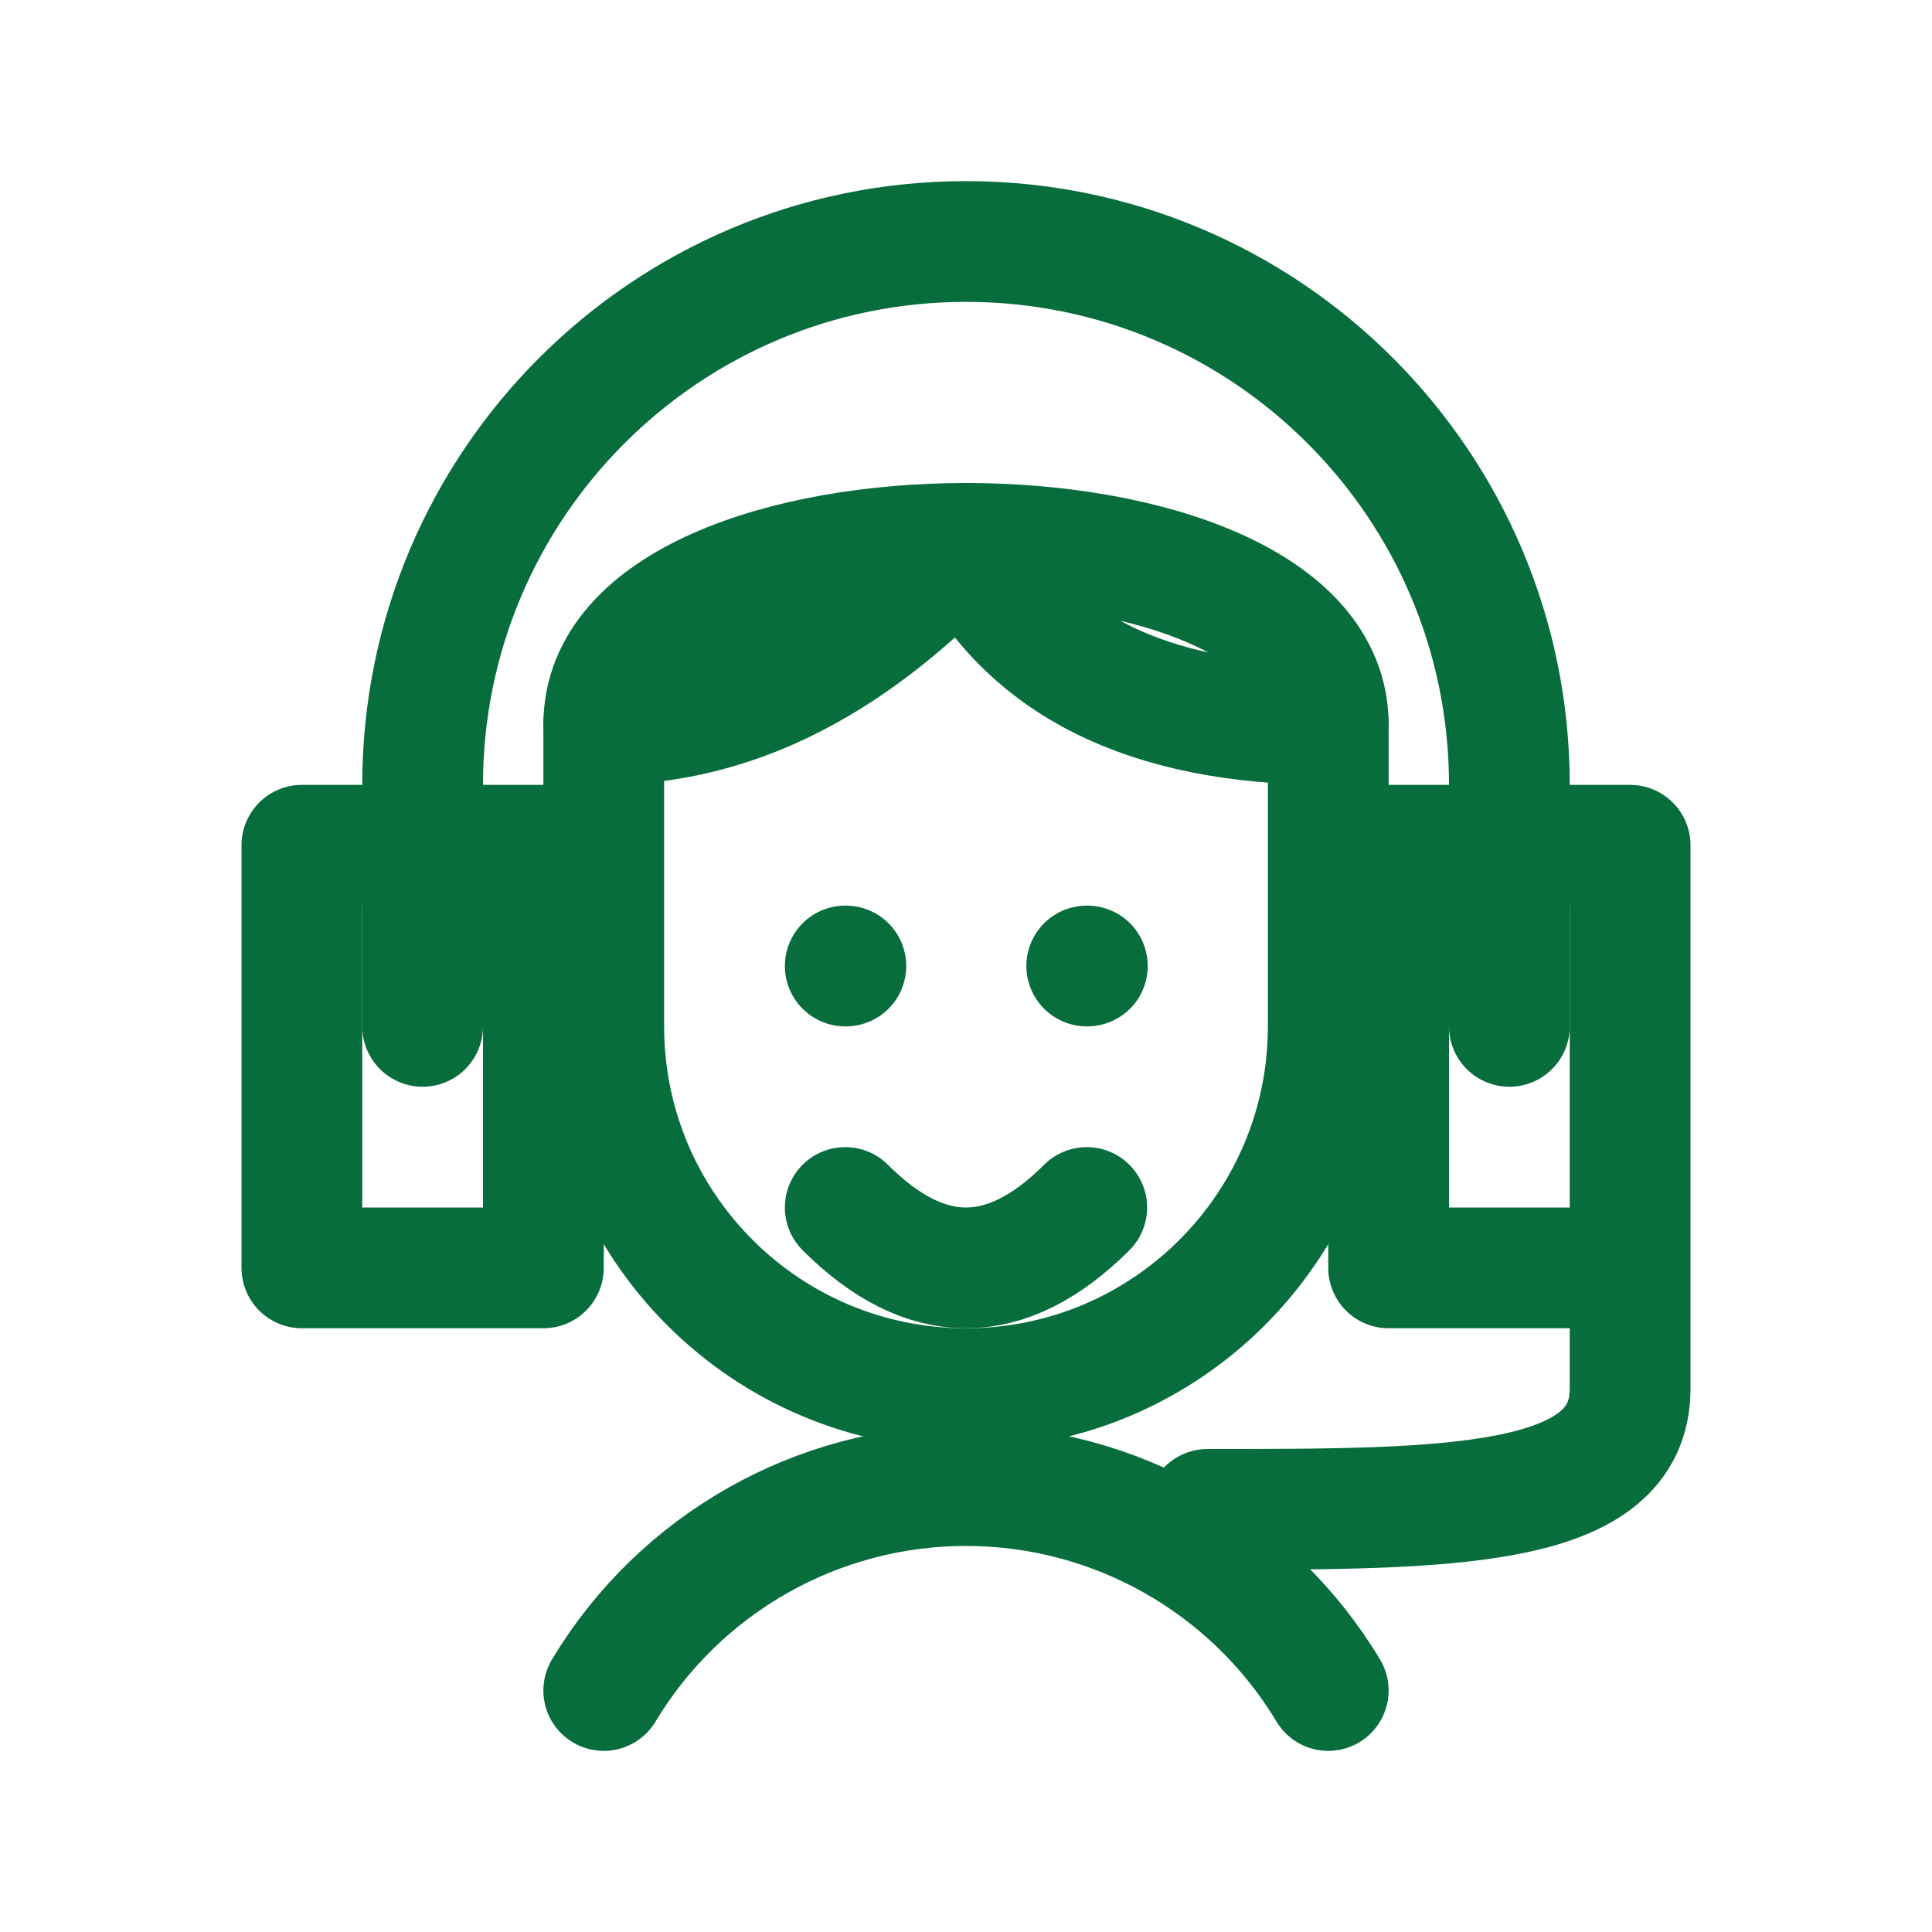
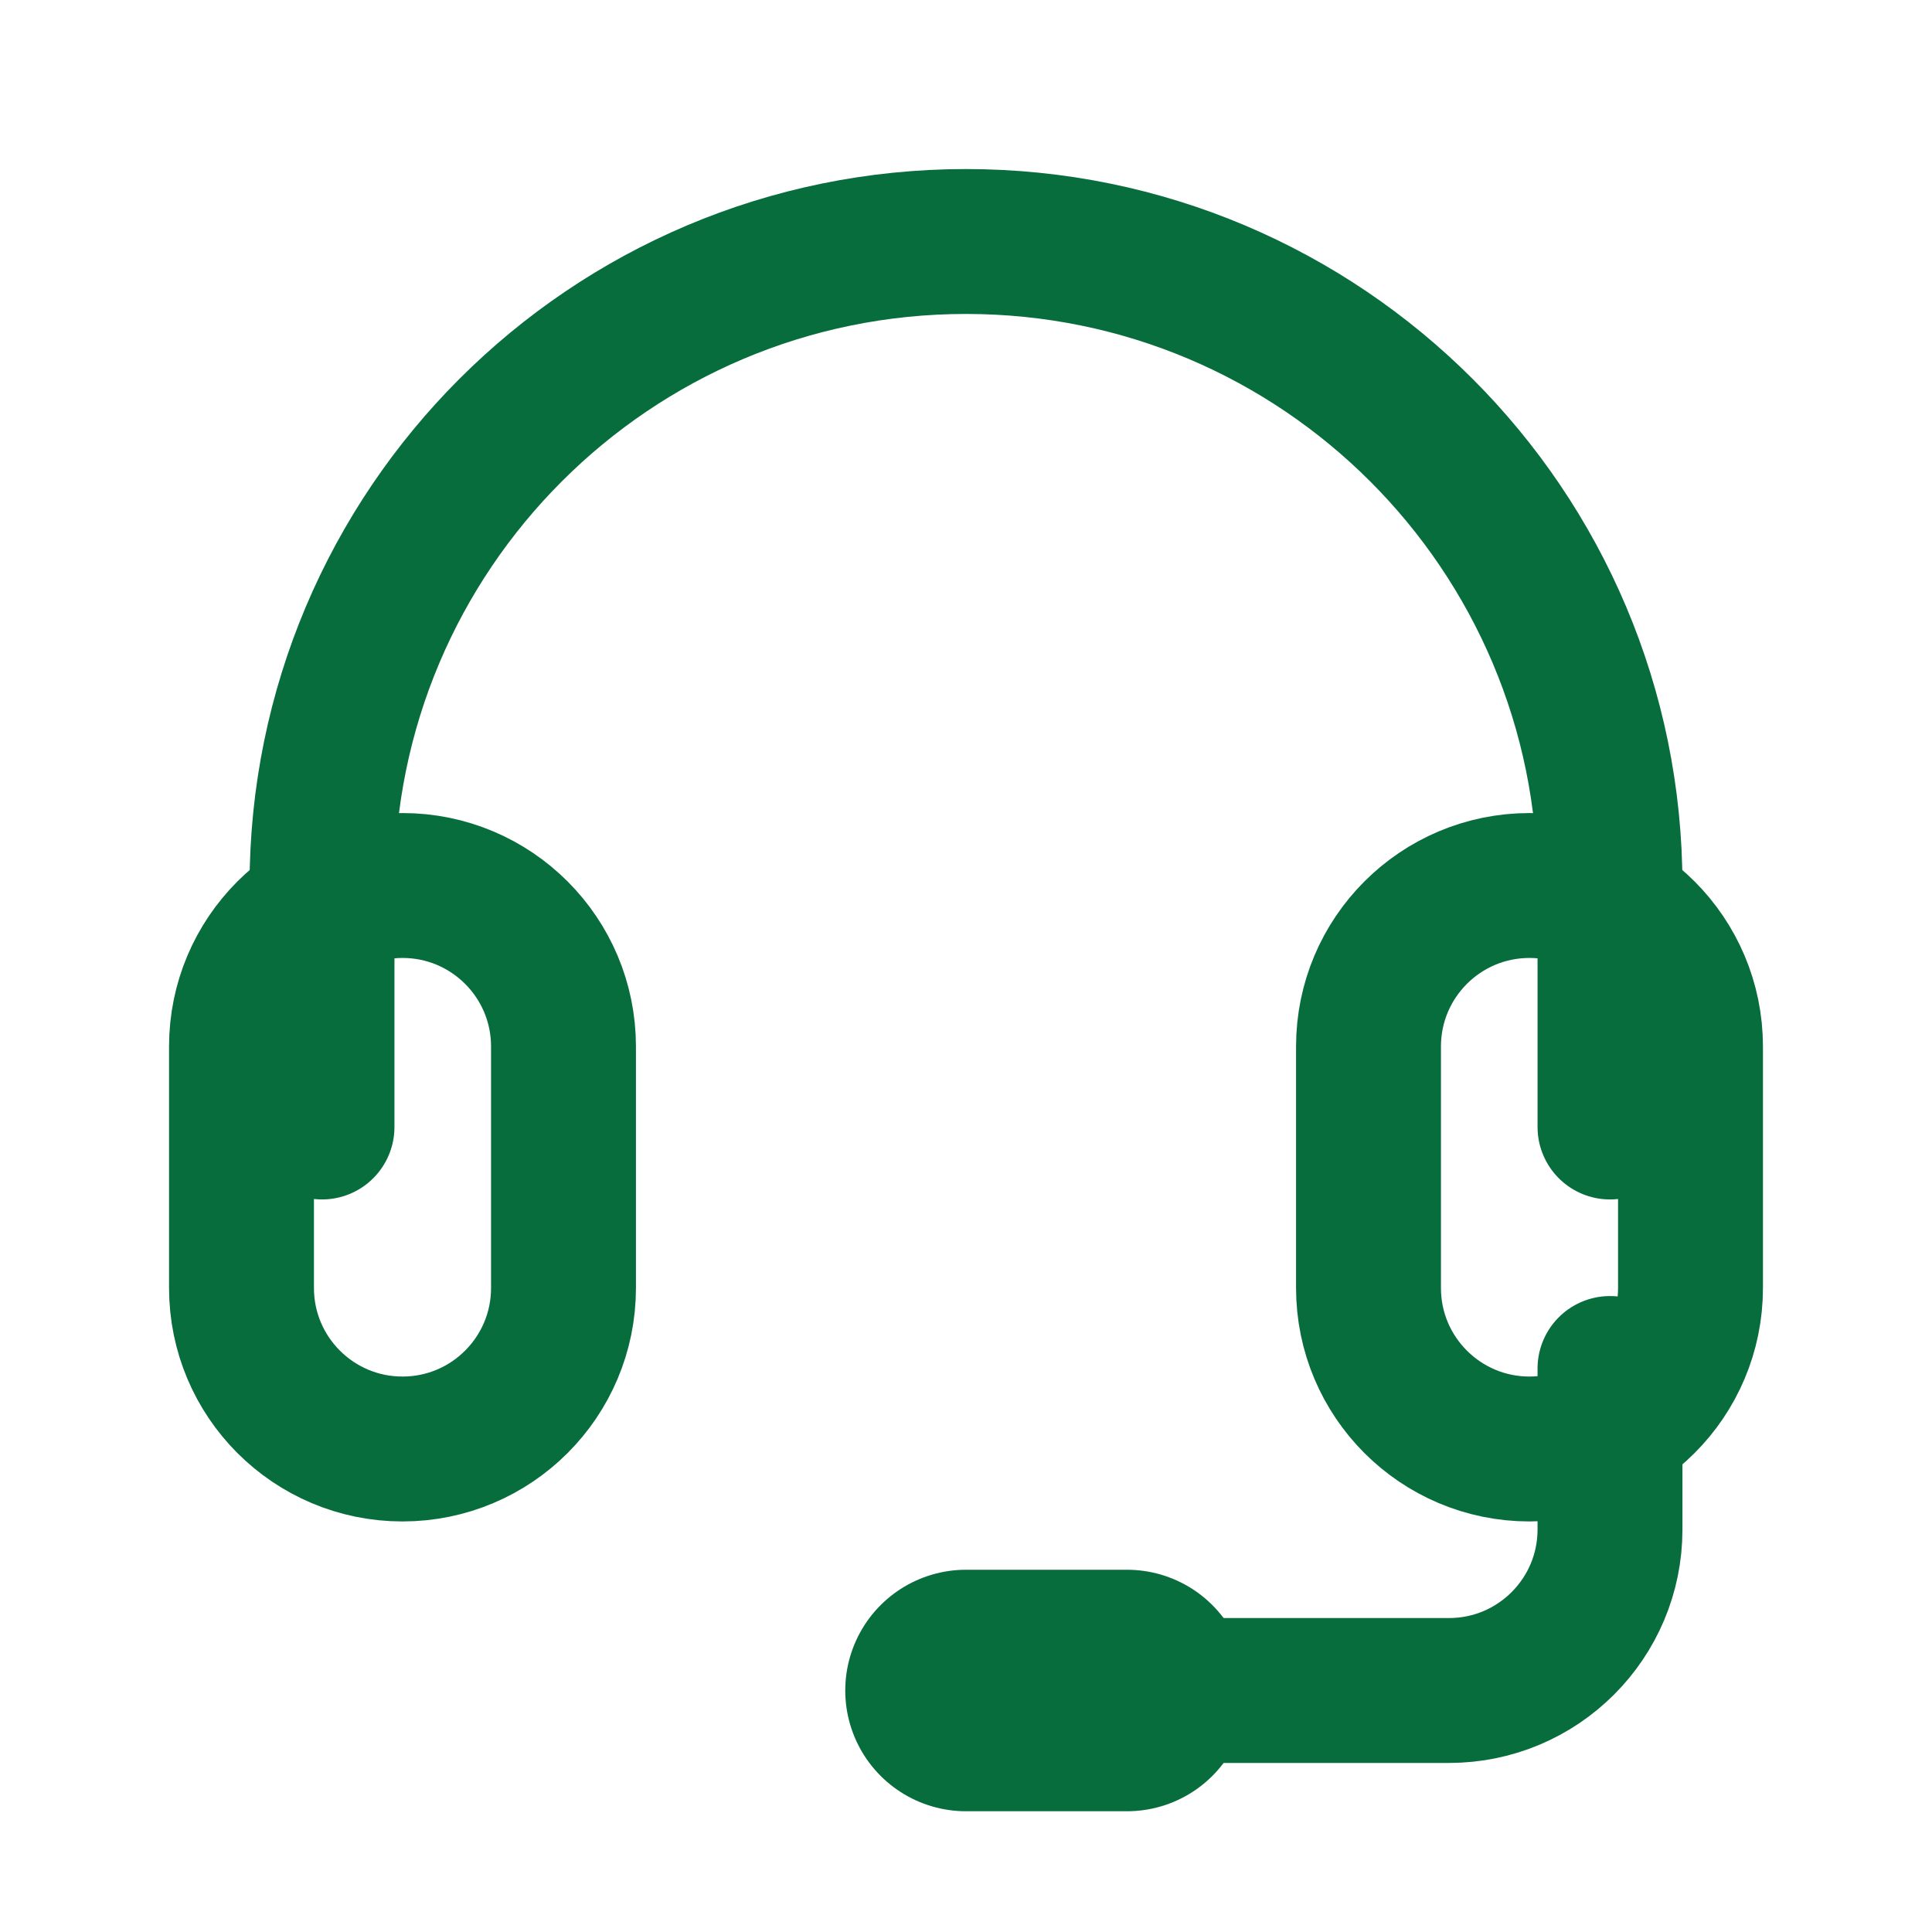
- <svg xmlns="http://www.w3.org/2000/svg" viewBox="0 0 32 32" fill="none" stroke="#086d3c" stroke-width="2" stroke-linecap="round" stroke-linejoin="round">
-   <path d="M7 17v-4a9 9 0 0 1 18 0v4M10 28a7 7 0 0 1 12 0" />
-   <path d="M10 12c0-4 12-4 12 0v5a6 6 0 0 1-12 0z" />
-   <path d="M10 12c3 0 5-2 6-3 1 2 3 3 6 3" />
-   <path d="M7 14H5v7h4v-7zm18 0h2v7h-4v-7zm2 7v2c0 2-3 2-7 2" />
-   <path d="M14 16h.01M18 16h.01M14 20q2 2 4 0" />
+ <svg xmlns="http://www.w3.org/2000/svg" viewBox="0 0 24 24" fill="none" stroke="#086d3c" stroke-width="1.8" stroke-linecap="round" stroke-linejoin="round">
+   <path d="M4 14v-3a8 8 0 0 1 16 0v3M20 17v2a2 2 0 0 1-2 2h-4" />
+   <rect x="3" y="11" width="4" height="7" rx="2" />
+   <rect x="17" y="11" width="4" height="7" rx="2" />
+   <path d="M12 21h2" stroke-width="3" />
</svg>
